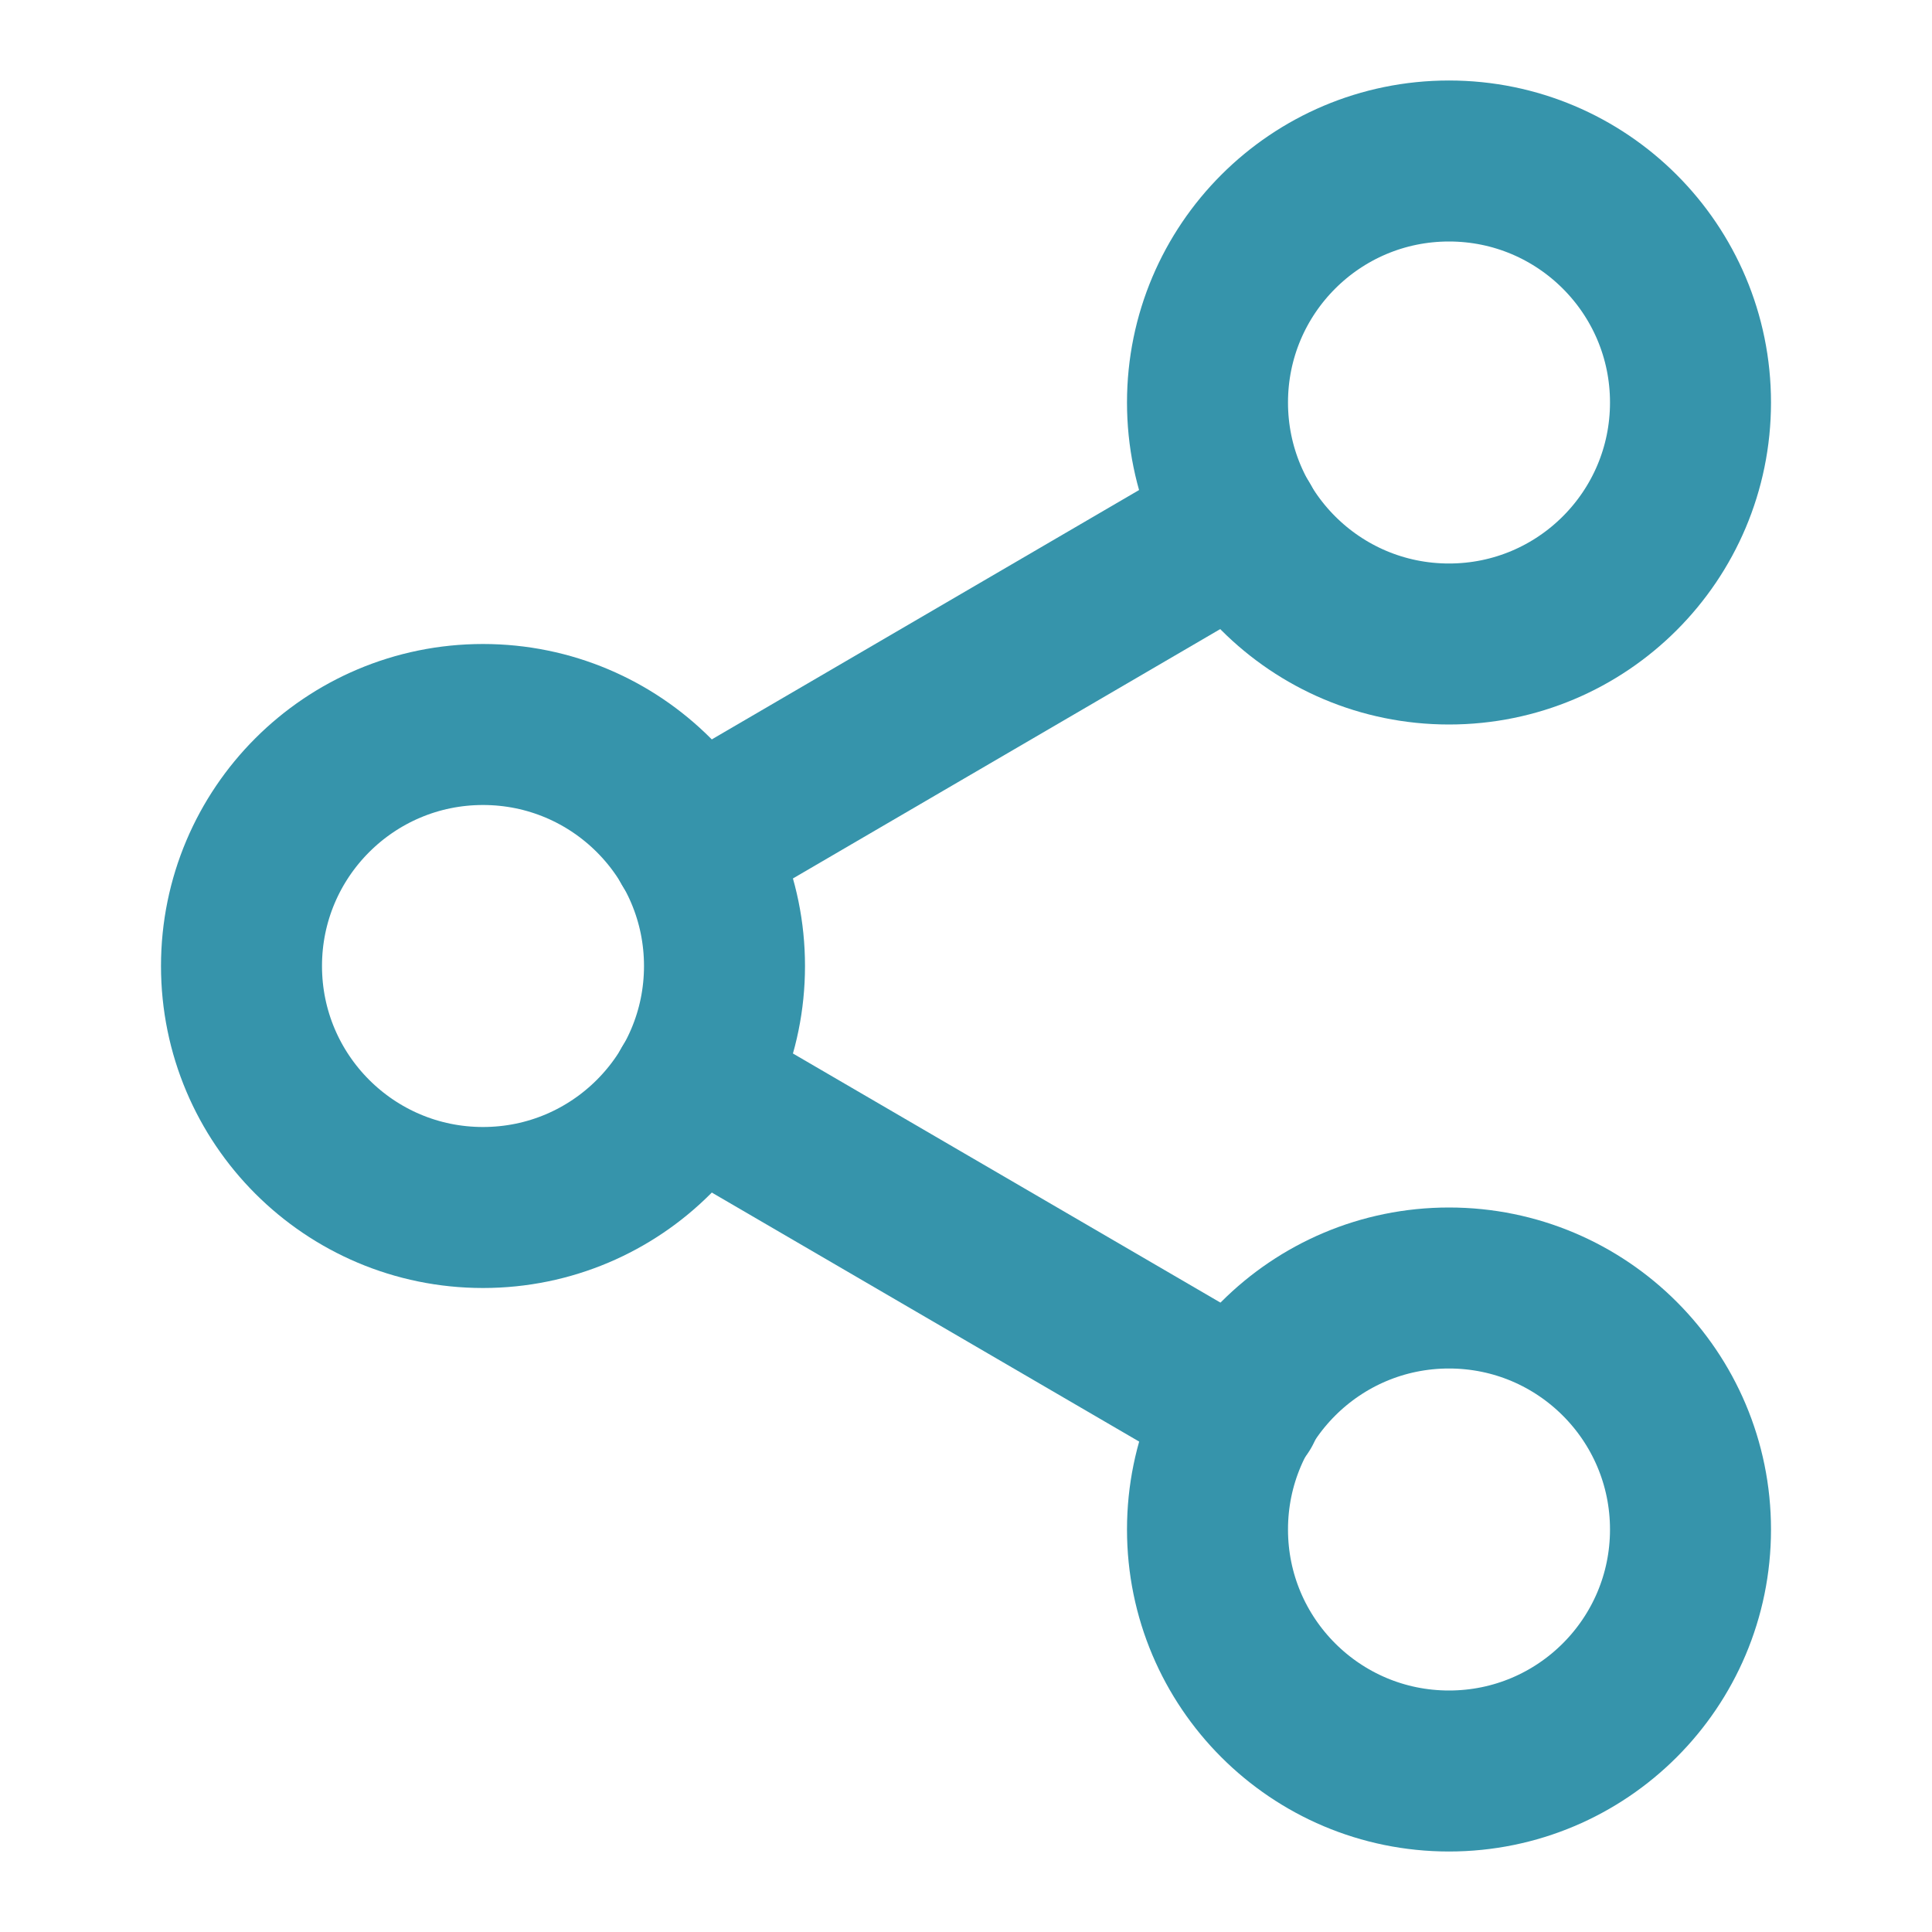
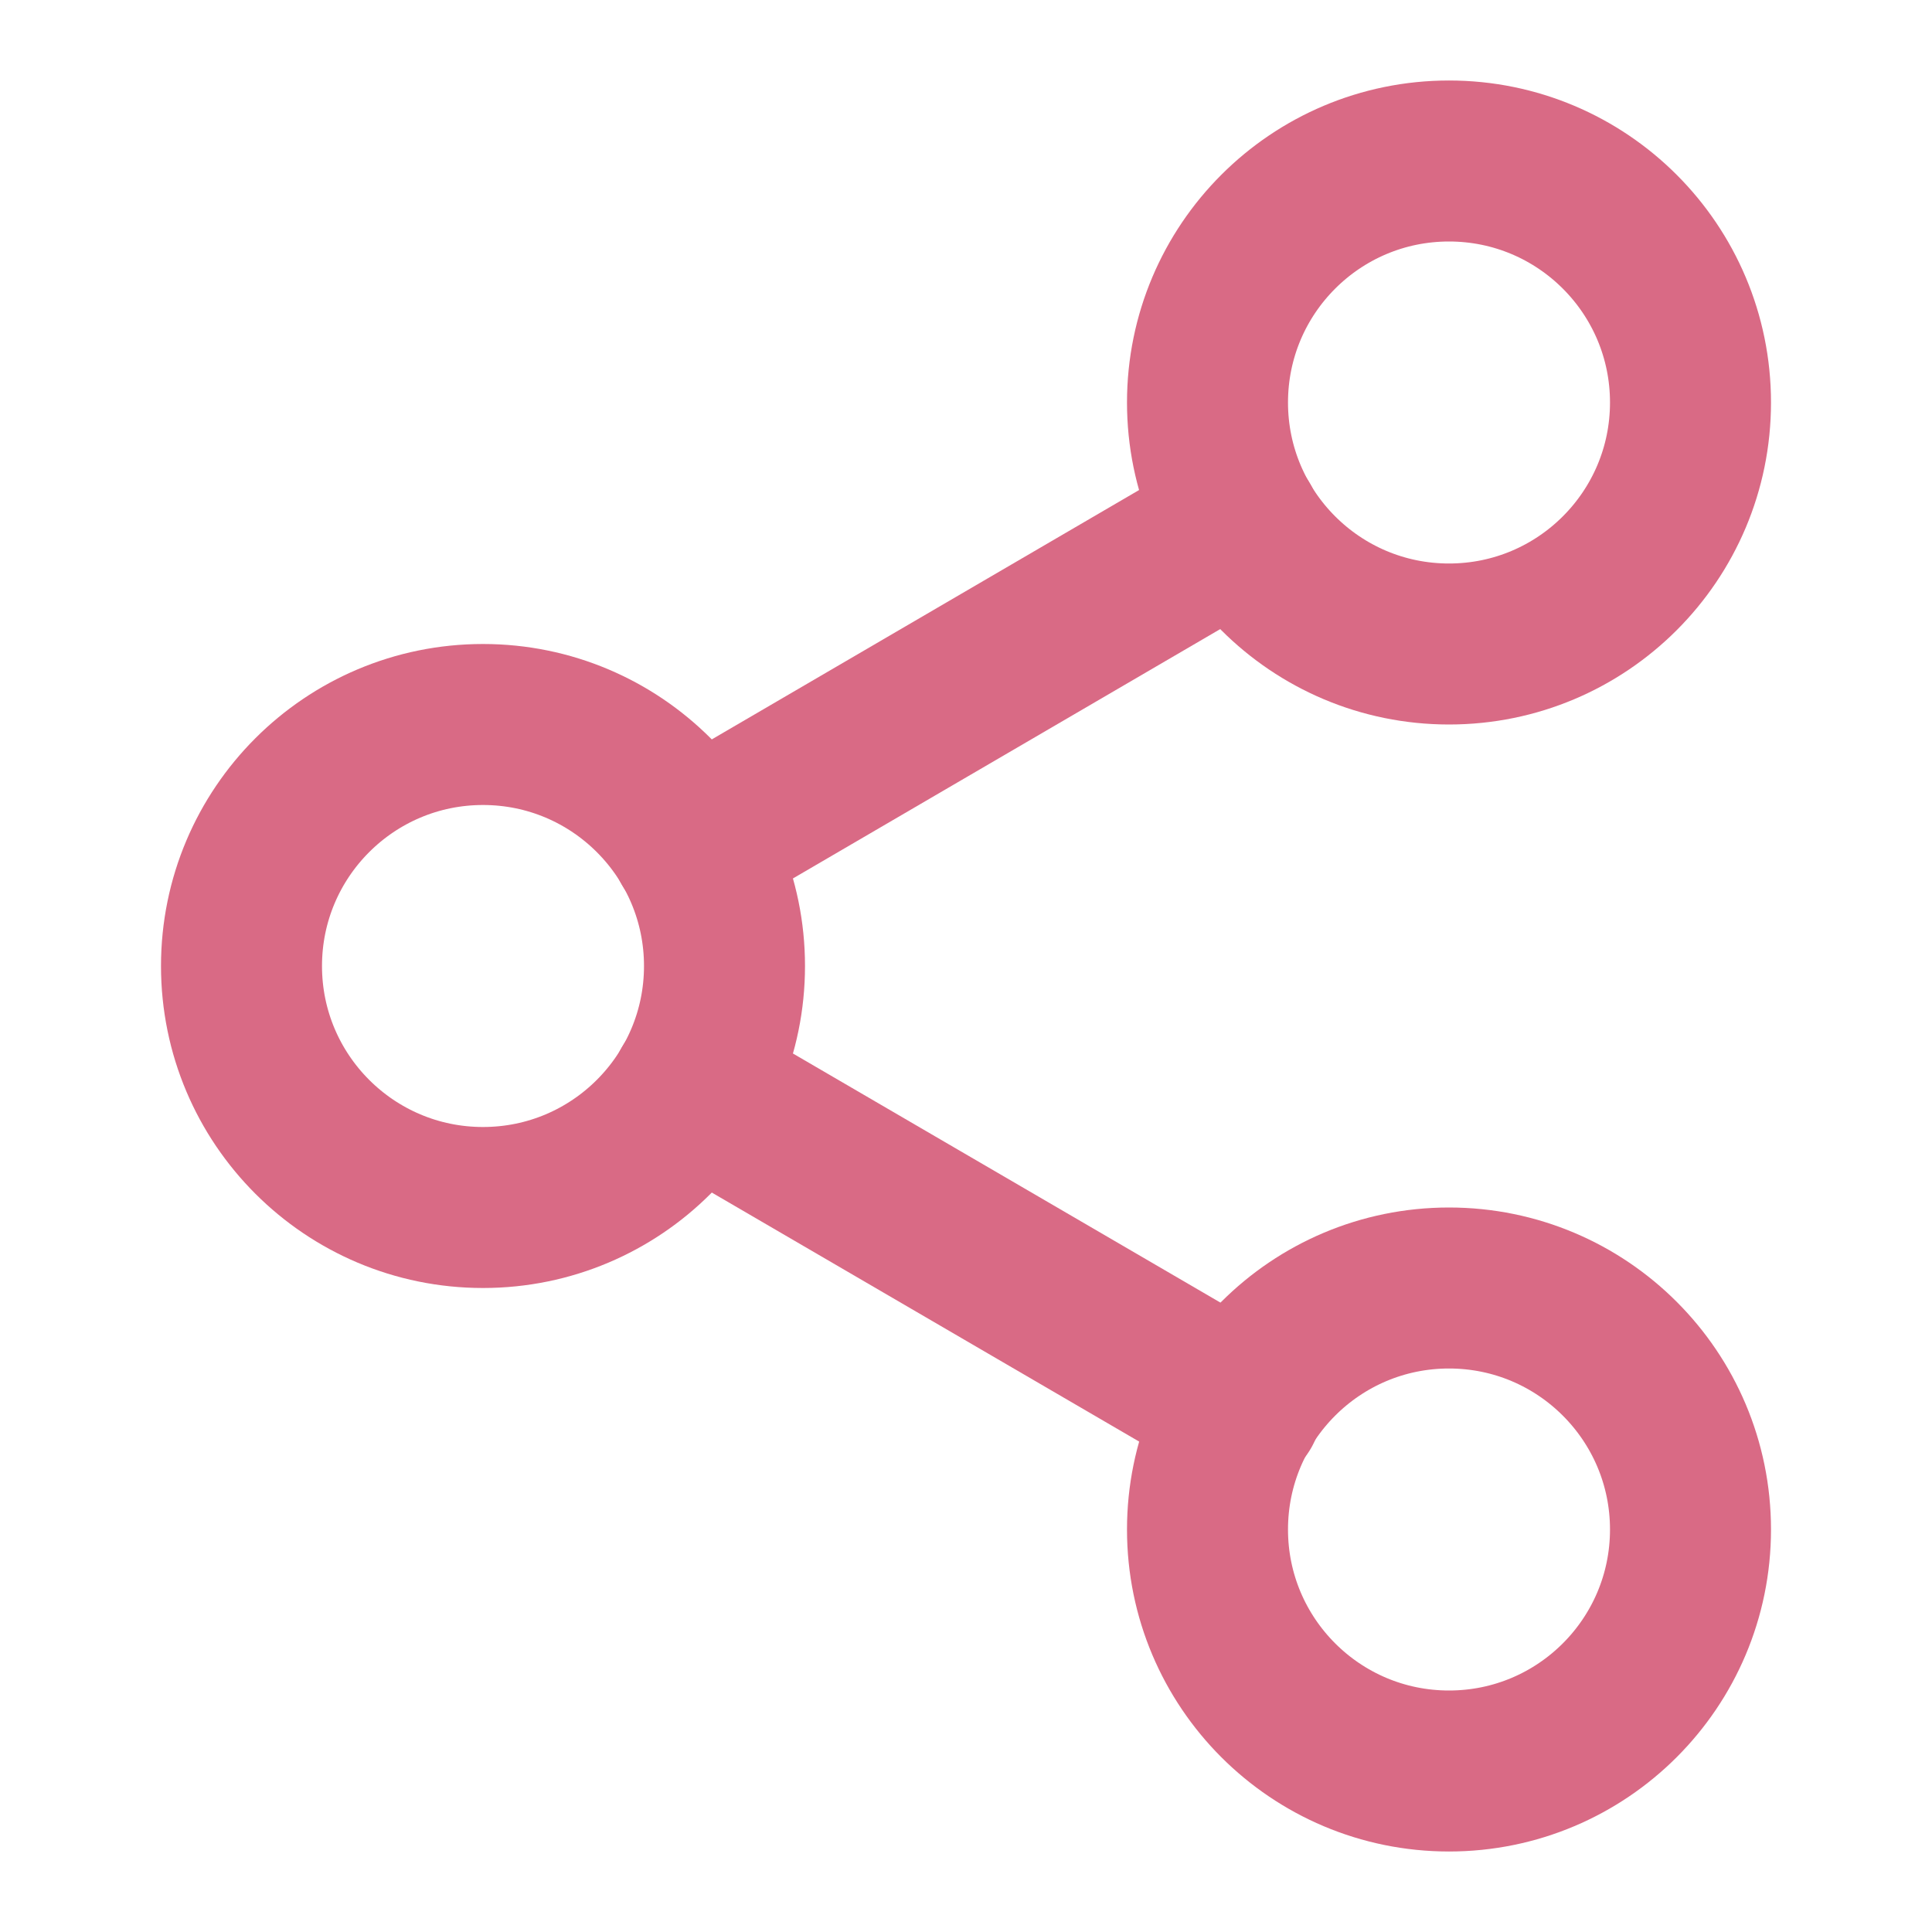
<svg xmlns="http://www.w3.org/2000/svg" preserveAspectRatio="none" overflow="visible" style="display: block;" width="24" height="24" viewBox="0 0 24 24" fill="none">
  <g id="share-2">
-     <path id="Vector" d="M18 8C19.657 8 21 6.657 21 5C21 3.343 19.657 2 18 2C16.343 2 15 3.343 15 5C15 6.657 16.343 8 18 8Z" stroke="#3694AB" stroke-width="2" stroke-linecap="round" stroke-linejoin="round" />
-     <path id="Vector_2" d="M6 15C7.657 15 9 13.657 9 12C9 10.343 7.657 9 6 9C4.343 9 3 10.343 3 12C3 13.657 4.343 15 6 15Z" stroke="#3694AB" stroke-width="2" stroke-linecap="round" stroke-linejoin="round" />
-     <path id="Vector_3" d="M18 22C19.657 22 21 20.657 21 19C21 17.343 19.657 16 18 16C16.343 16 15 17.343 15 19C15 20.657 16.343 22 18 22Z" stroke="#3694AB" stroke-width="2" stroke-linecap="round" stroke-linejoin="round" />
-     <path id="Vector_4" d="M8.59 13.51L15.42 17.49" stroke="#3694AB" stroke-width="2" stroke-linecap="round" stroke-linejoin="round" />
-     <path id="Vector_5" d="M15.41 6.51L8.59 10.49" stroke="#3694AB" stroke-width="2" stroke-linecap="round" stroke-linejoin="round" />
+     <path id="Vector" d="M18 8C19.657 8 21 6.657 21 5C21 3.343 19.657 2 18 2C16.343 2 15 3.343 15 5C15 6.657 16.343 8 18 8Z" stroke="#D96A85" stroke-width="2" stroke-linecap="round" stroke-linejoin="round" />
+     <path id="Vector_2" d="M6 15C7.657 15 9 13.657 9 12C9 10.343 7.657 9 6 9C4.343 9 3 10.343 3 12C3 13.657 4.343 15 6 15Z" stroke="#D96A85" stroke-width="2" stroke-linecap="round" stroke-linejoin="round" />
+     <path id="Vector_3" d="M18 22C19.657 22 21 20.657 21 19C21 17.343 19.657 16 18 16C16.343 16 15 17.343 15 19C15 20.657 16.343 22 18 22Z" stroke="#D96A85" stroke-width="2" stroke-linecap="round" stroke-linejoin="round" />
+     <path id="Vector_4" d="M8.59 13.51L15.42 17.49" stroke="#D96A85" stroke-width="2" stroke-linecap="round" stroke-linejoin="round" />
+     <path id="Vector_5" d="M15.41 6.51L8.59 10.49" stroke="#D96A85" stroke-width="2" stroke-linecap="round" stroke-linejoin="round" />
  </g>
</svg>
